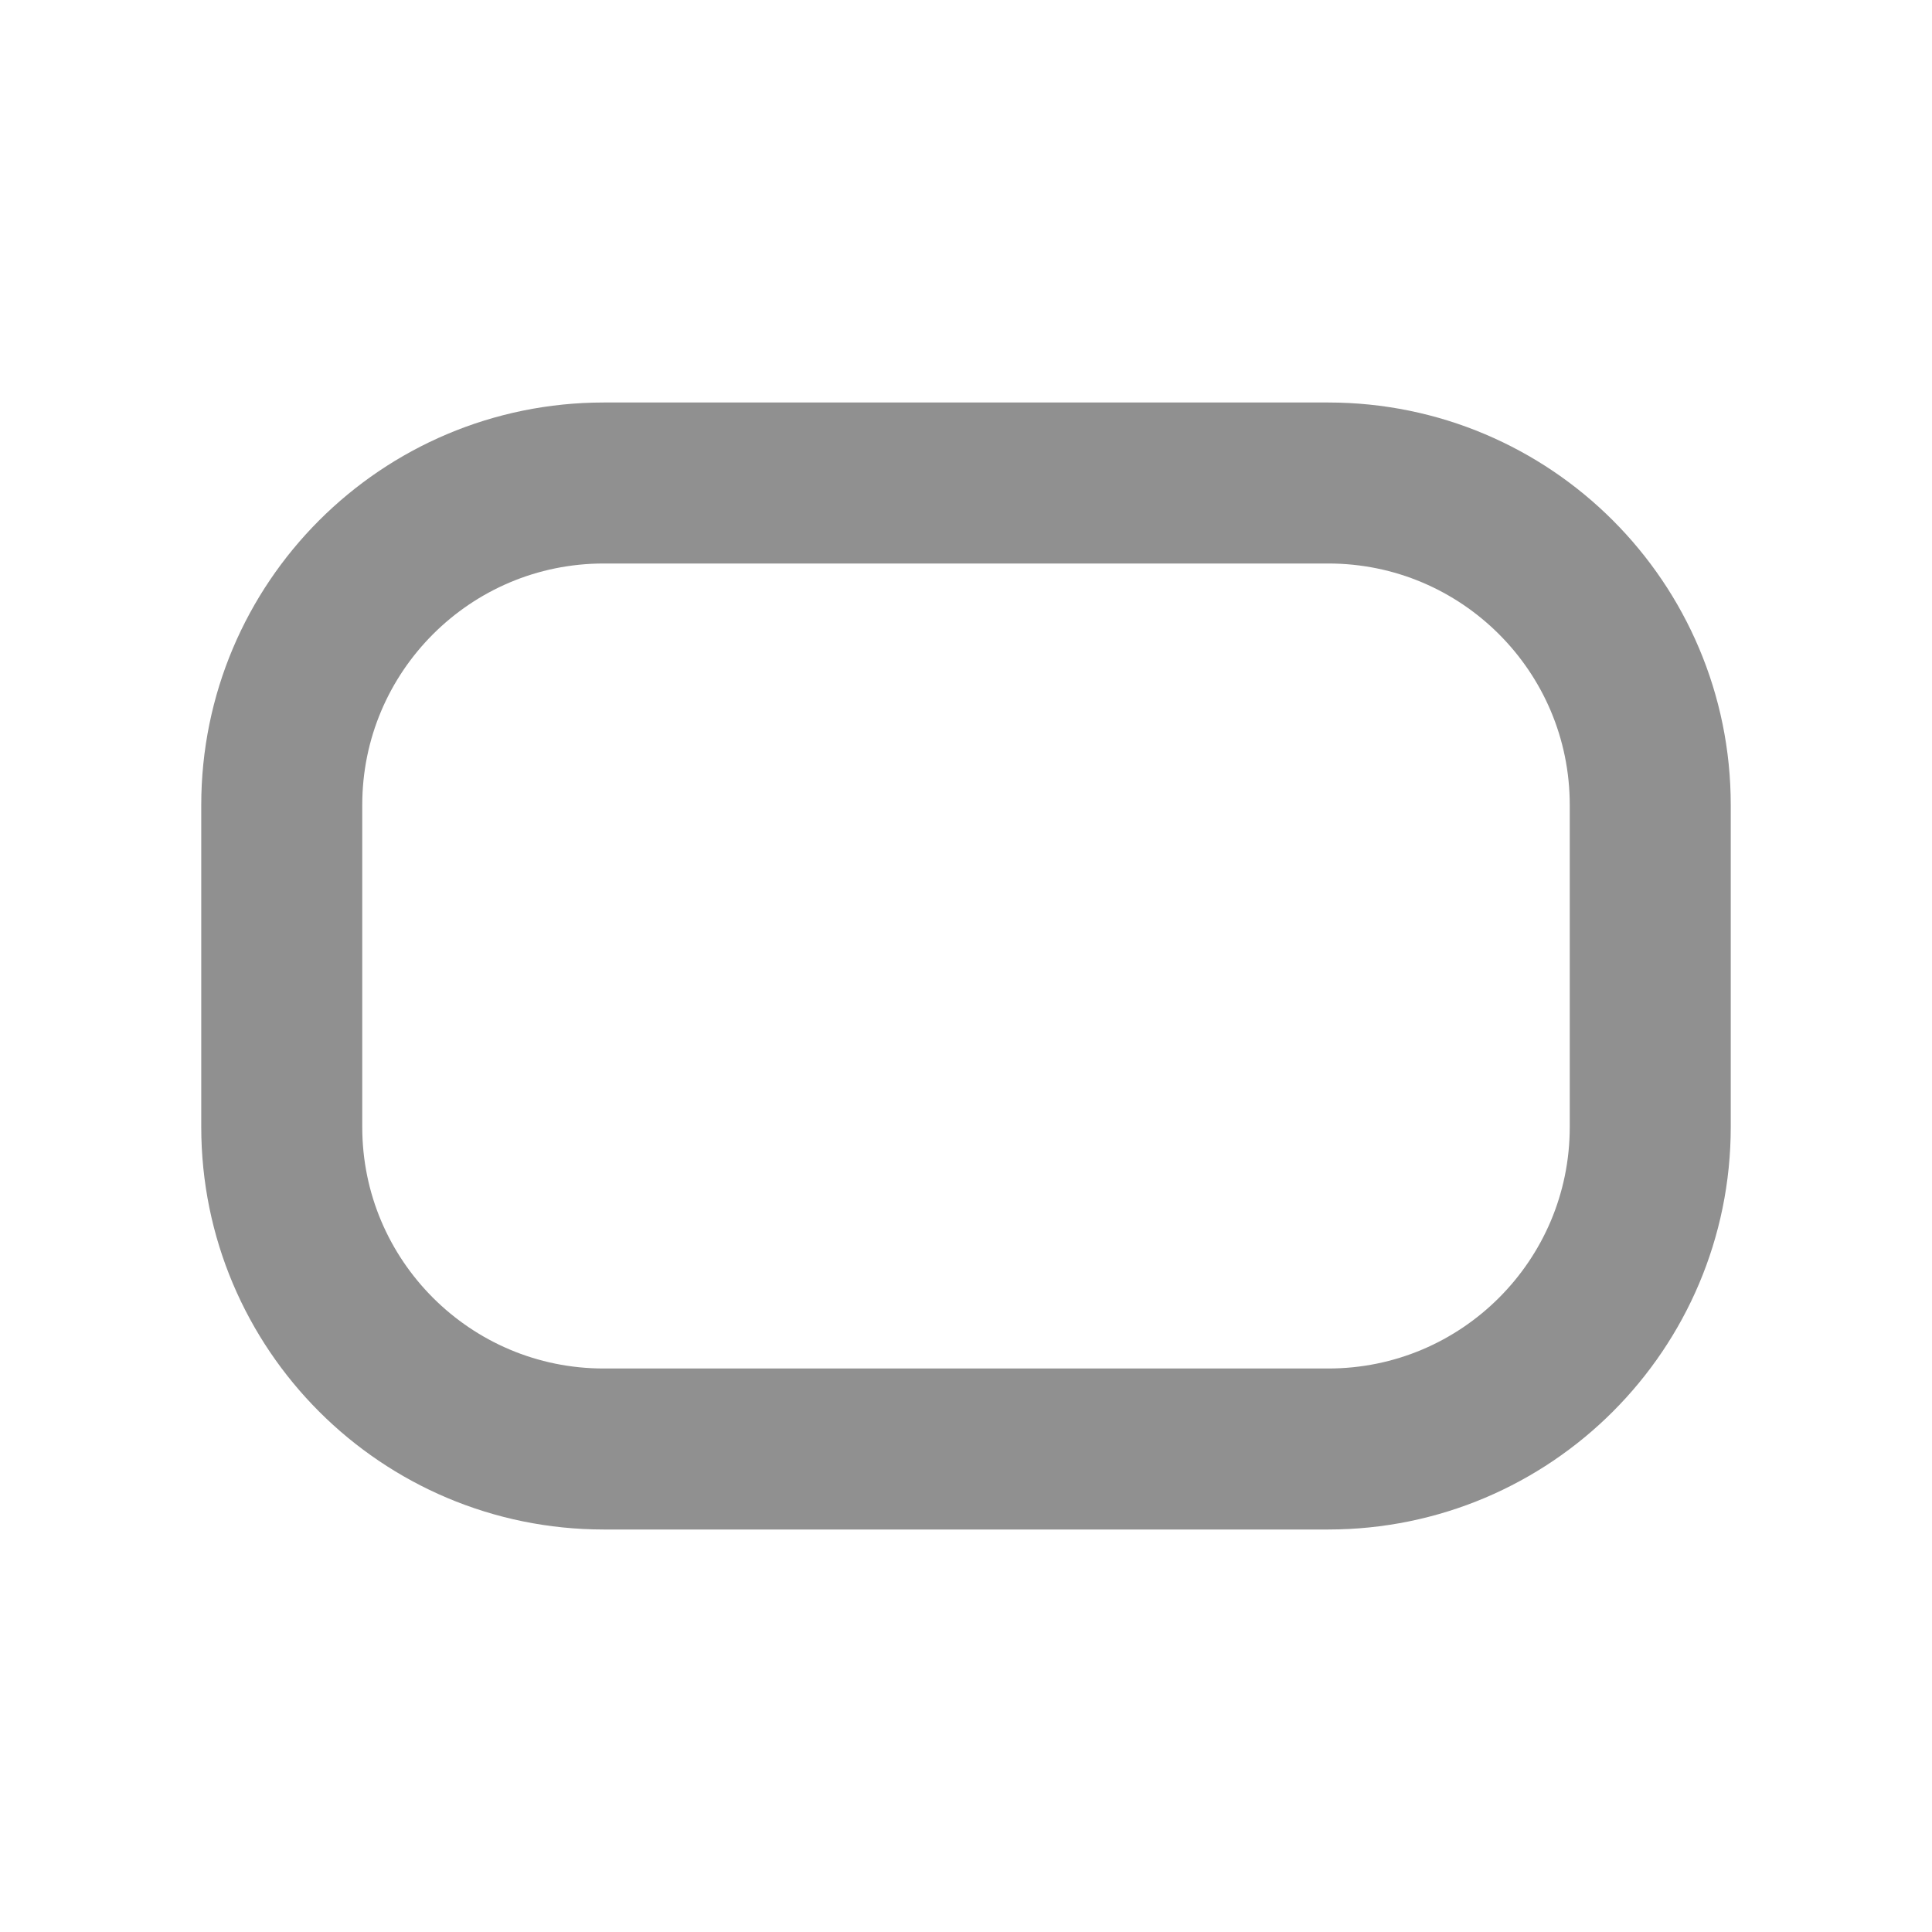
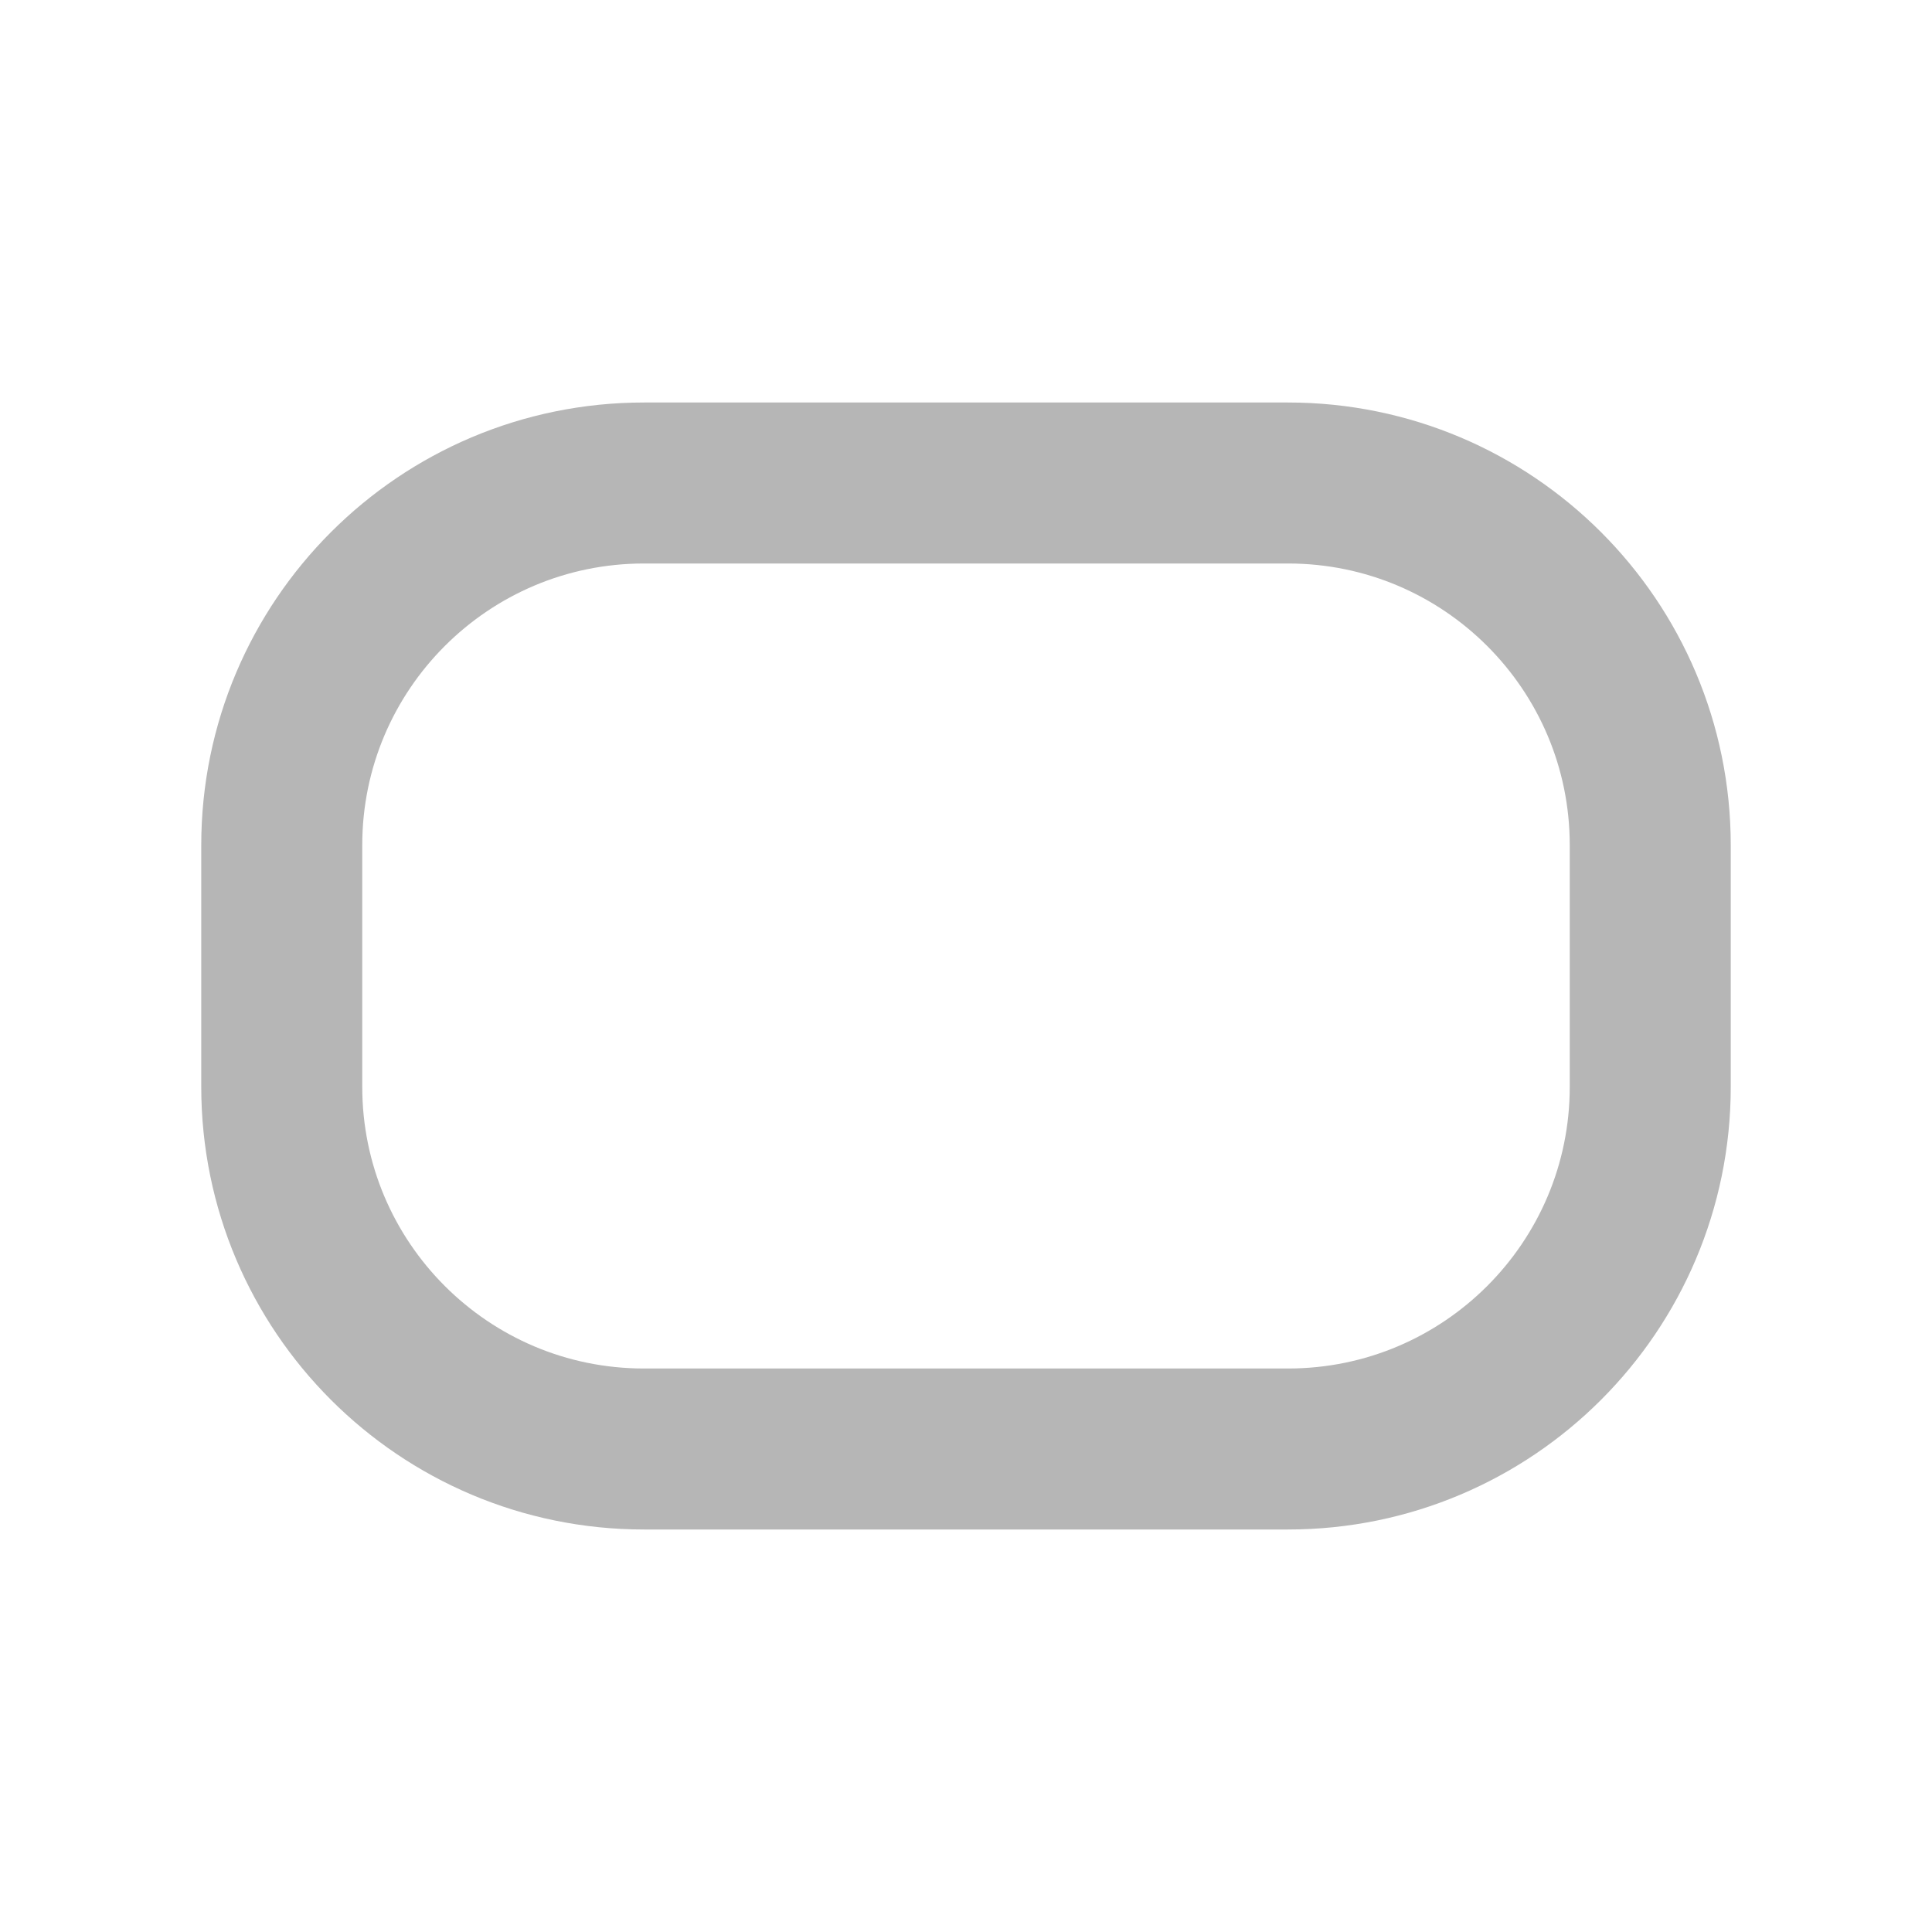
- <svg xmlns="http://www.w3.org/2000/svg" width="24" height="24" viewBox="0 0 24 24" fill="none" stroke="#909090" stroke-width="2" stroke-linecap="round" stroke-linejoin="round">
-   <rect x="3.5" y="6" width="17" height="12" rx="4" ry="4" />
+ <svg xmlns="http://www.w3.org/2000/svg" width="24" height="24" viewBox="0 0 24 24" fill="none" stroke="#b6b6b6" stroke-width="2" stroke-linecap="round" stroke-linejoin="round">
+   <rect x="3.5" y="6" width="17" height="12" rx="4.5" />
</svg>
